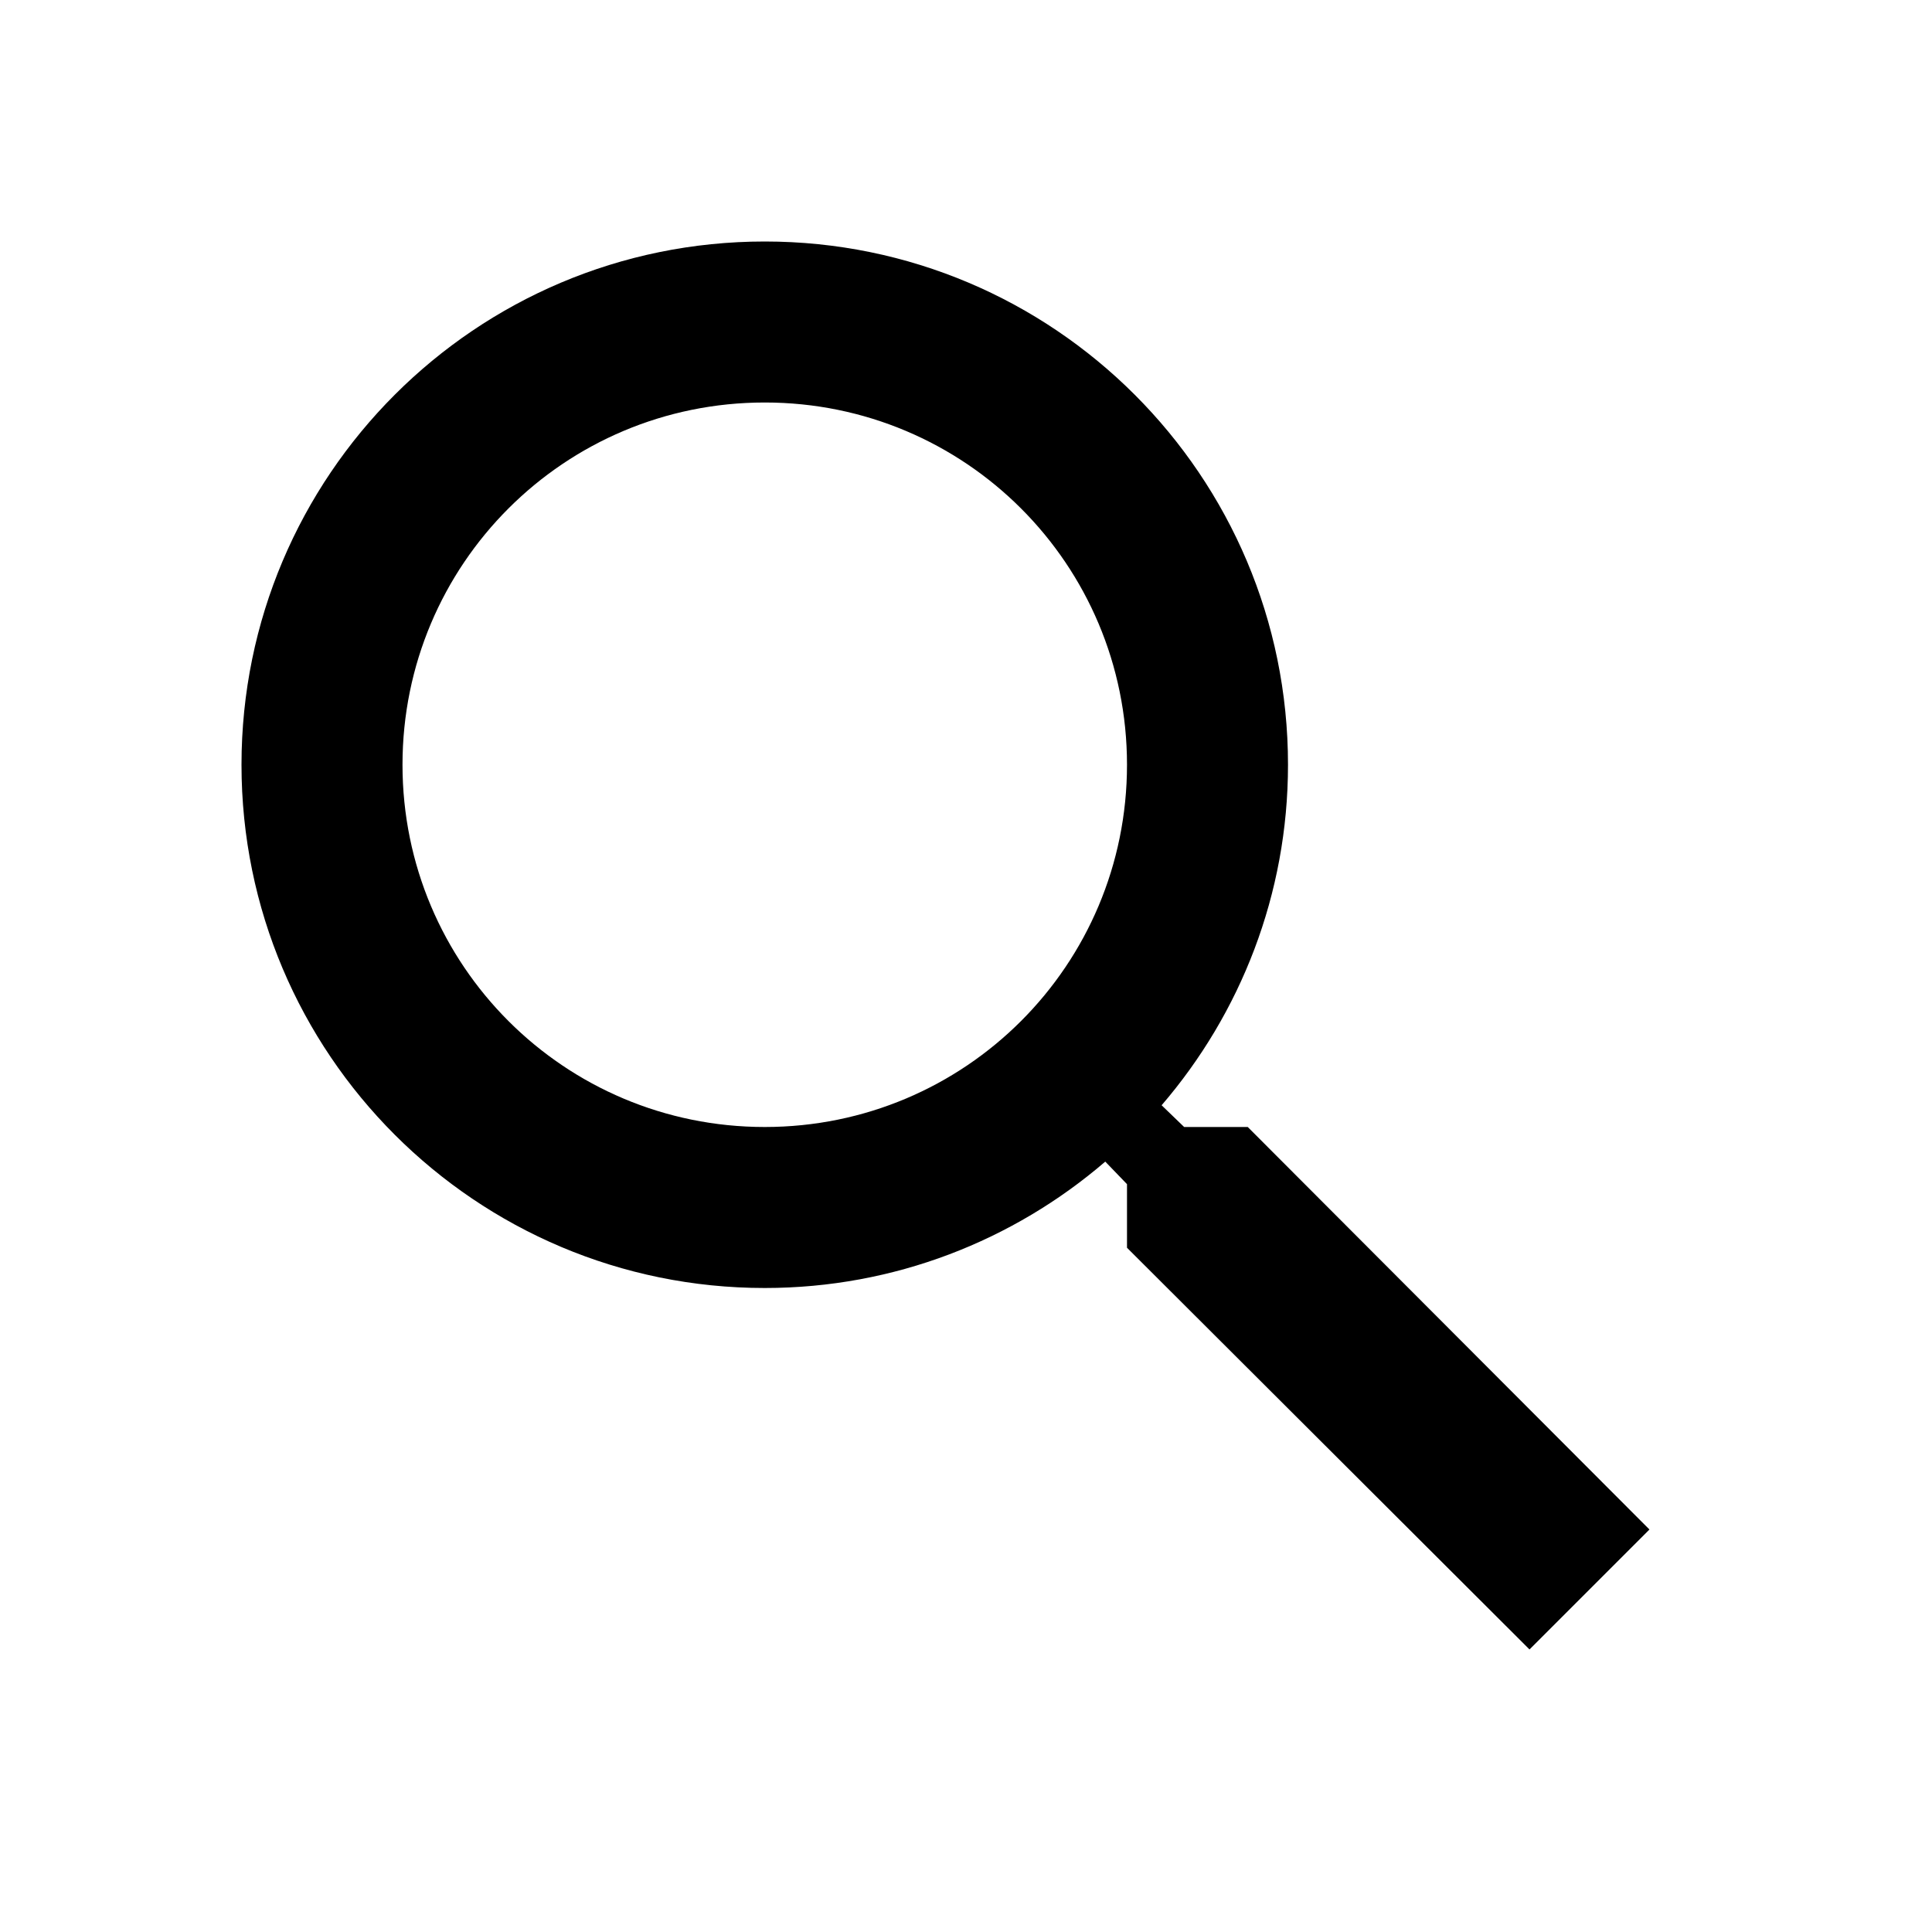
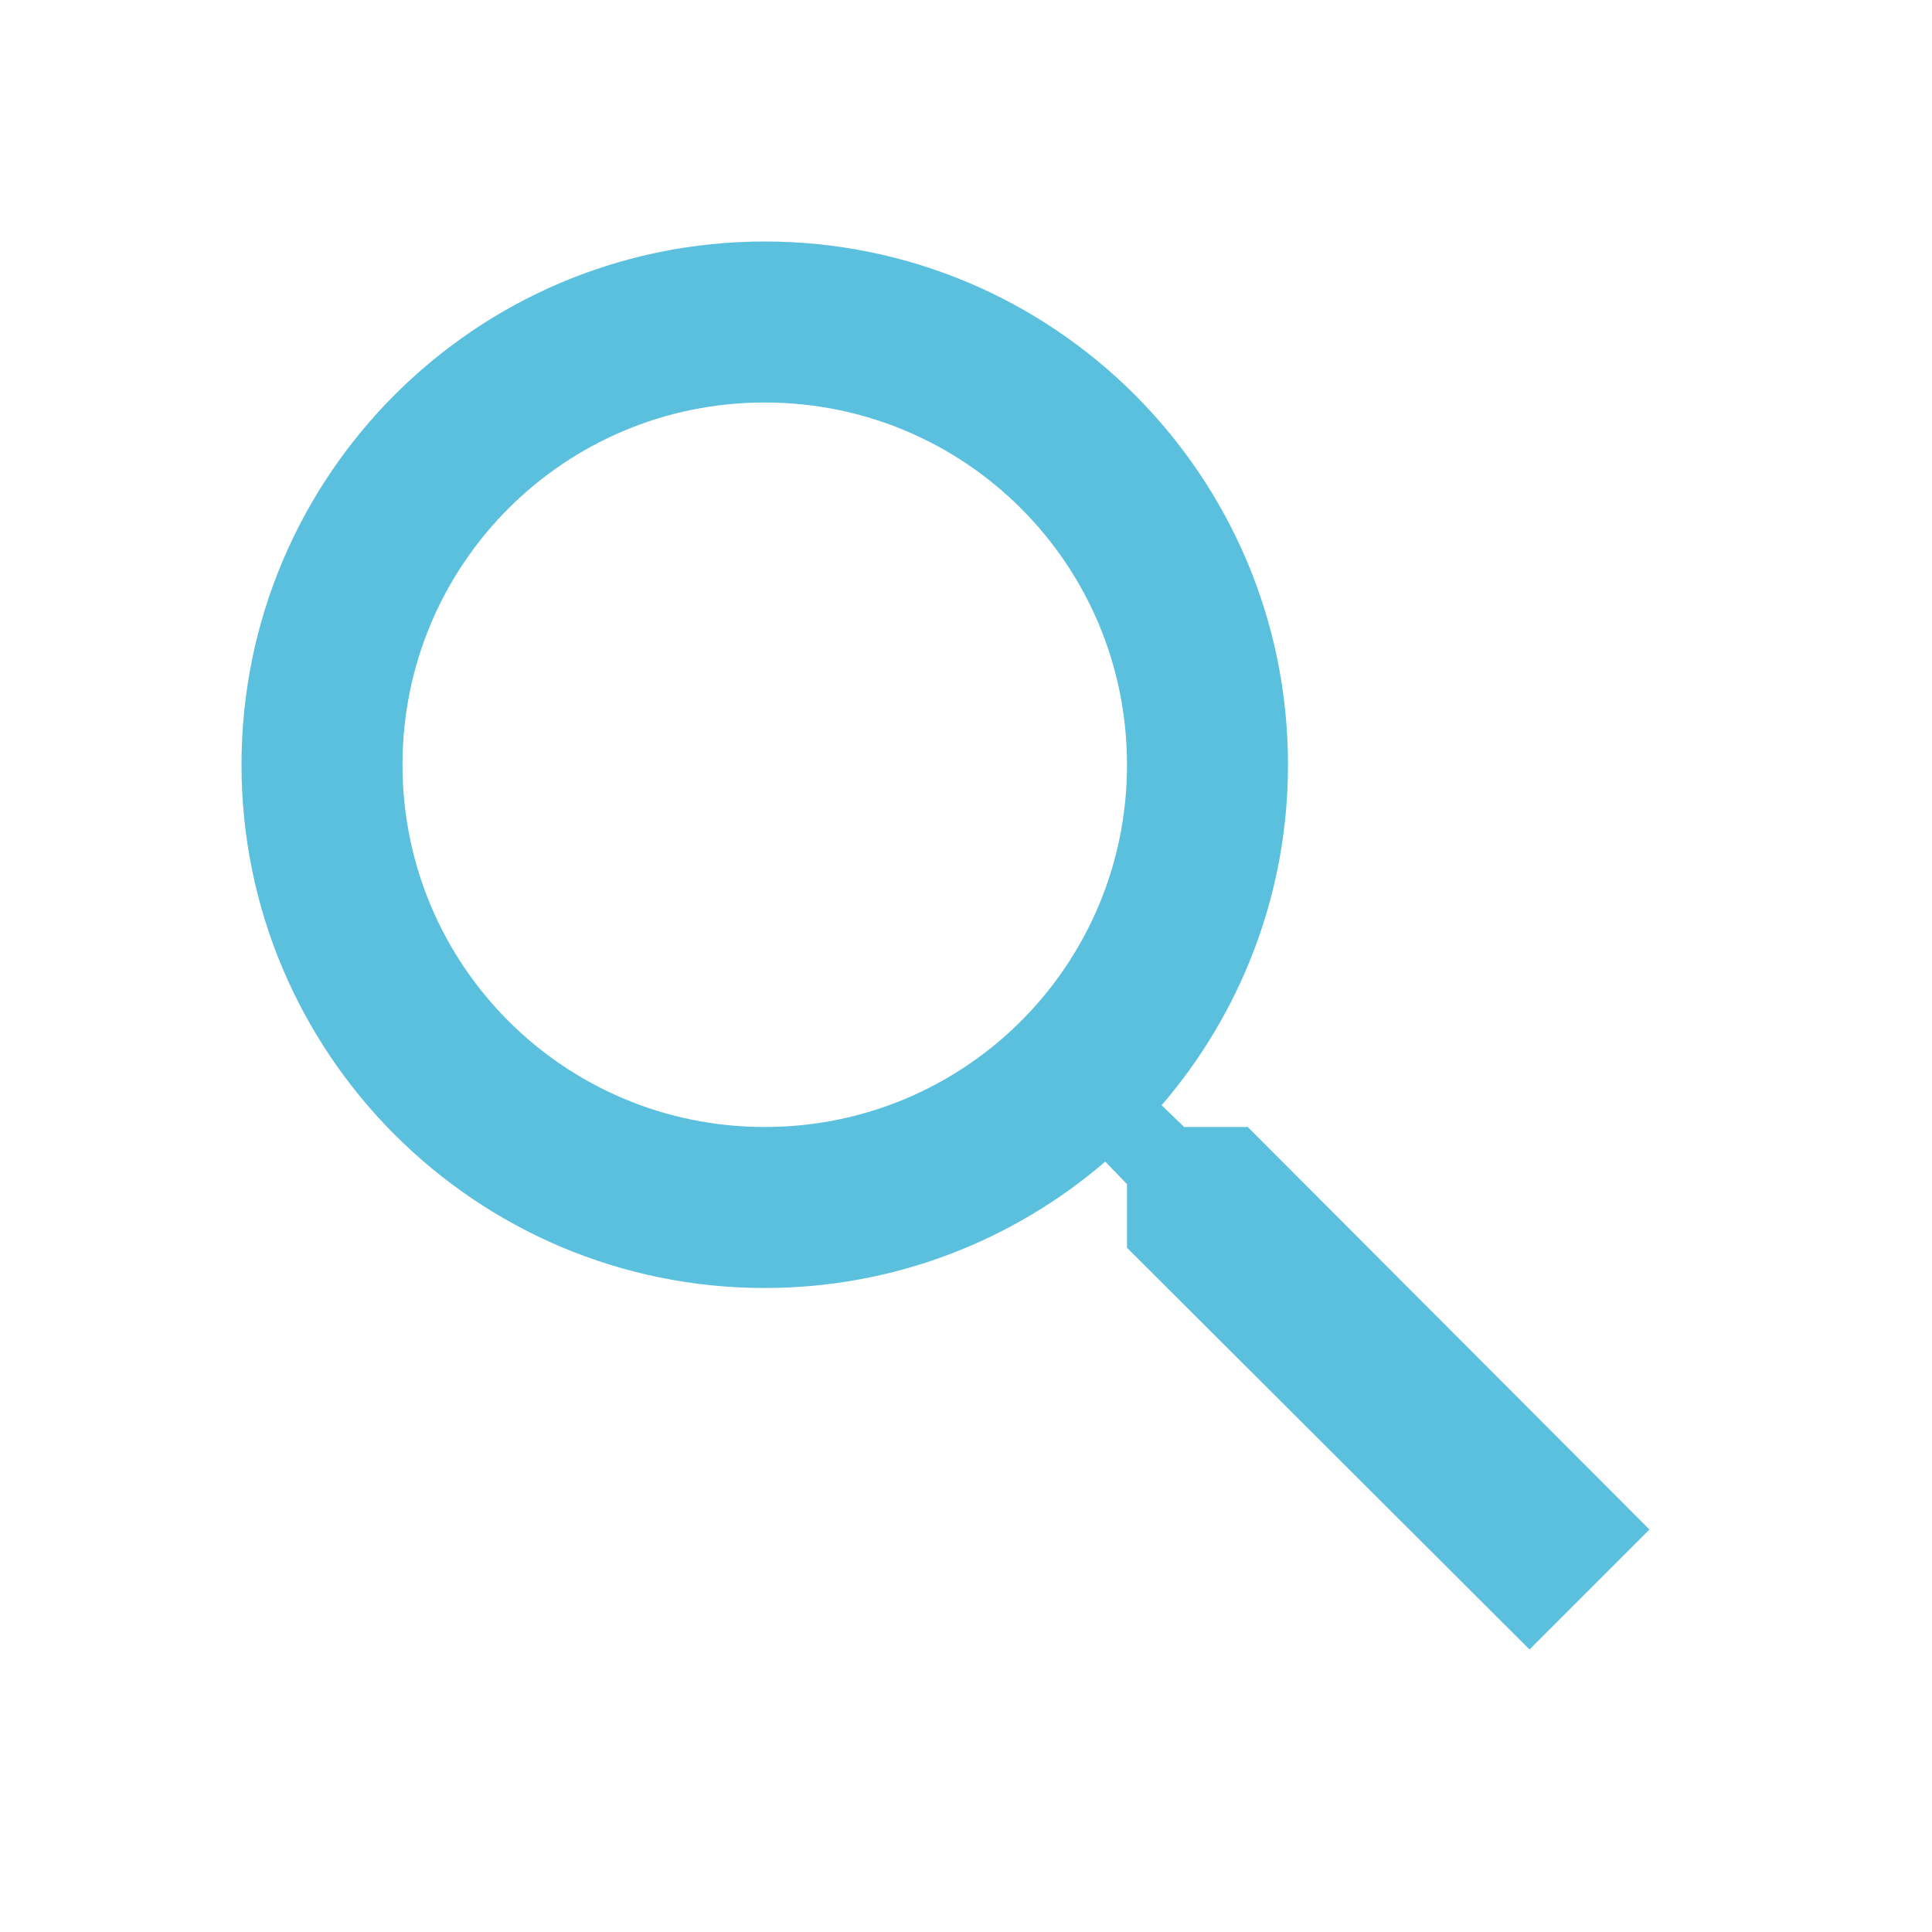
<svg xmlns="http://www.w3.org/2000/svg" width="24" height="24" viewBox="0 0 24 24">
-   <path d="M15.5 14h-.79l-.28-.27C15.41 12.59 16 11.11 16 9.5 16 5.91 13.09 3 9.5 3S3 5.91 3 9.5 5.91 16 9.5 16c1.61 0 3.09-.59 4.23-1.57l.27.28v.79l5 4.99L20.49 19l-4.99-5zm-6 0C7.01 14 5 11.99 5 9.5S7.01 5 9.5 5 14 7.01 14 9.5 11.99 14 9.5 14z" />
+   <path style="fill:#5bc0de;" d="M15.5 14h-.79l-.28-.27C15.41 12.59 16 11.11 16 9.5 16 5.91 13.09 3 9.5 3S3 5.91 3 9.5 5.91 16 9.5 16c1.61 0 3.09-.59 4.23-1.57l.27.28v.79l5 4.99L20.49 19l-4.99-5zm-6 0C7.01 14 5 11.99 5 9.5S7.01 5 9.5 5 14 7.01 14 9.5 11.99 14 9.5 14z" />
  <path d="M0 0h24v24H0z" fill="none" />
</svg>
